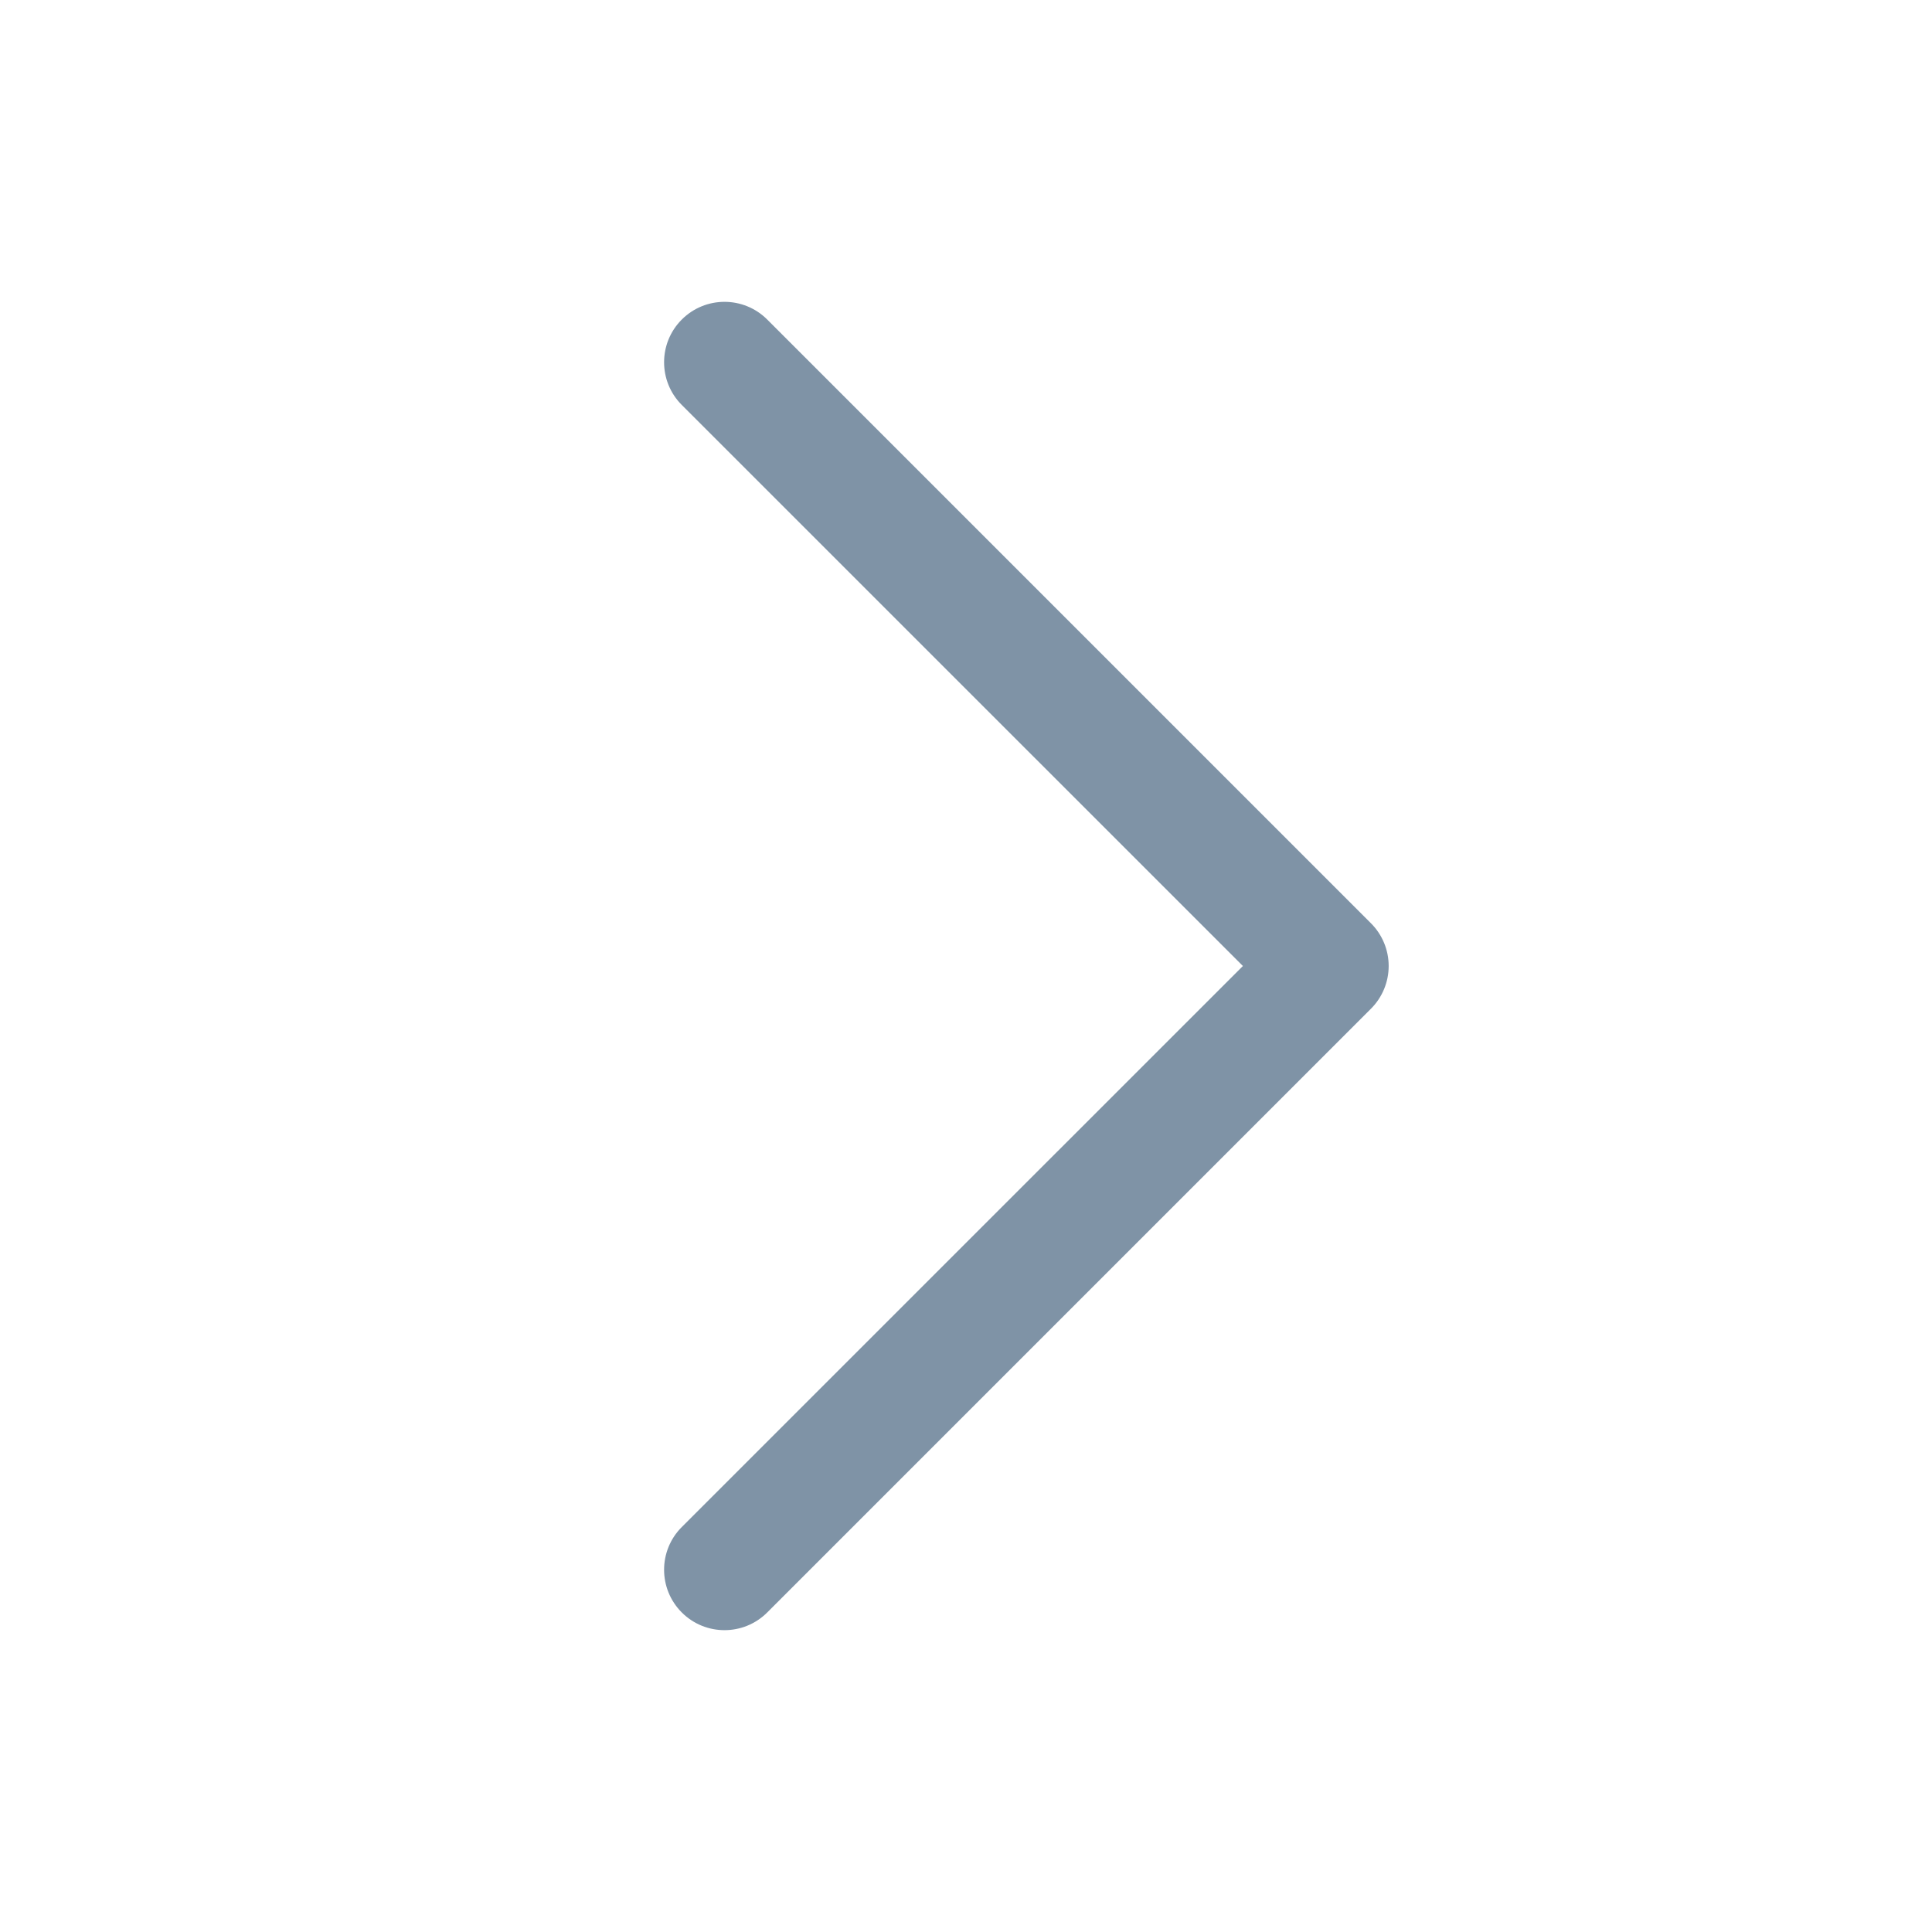
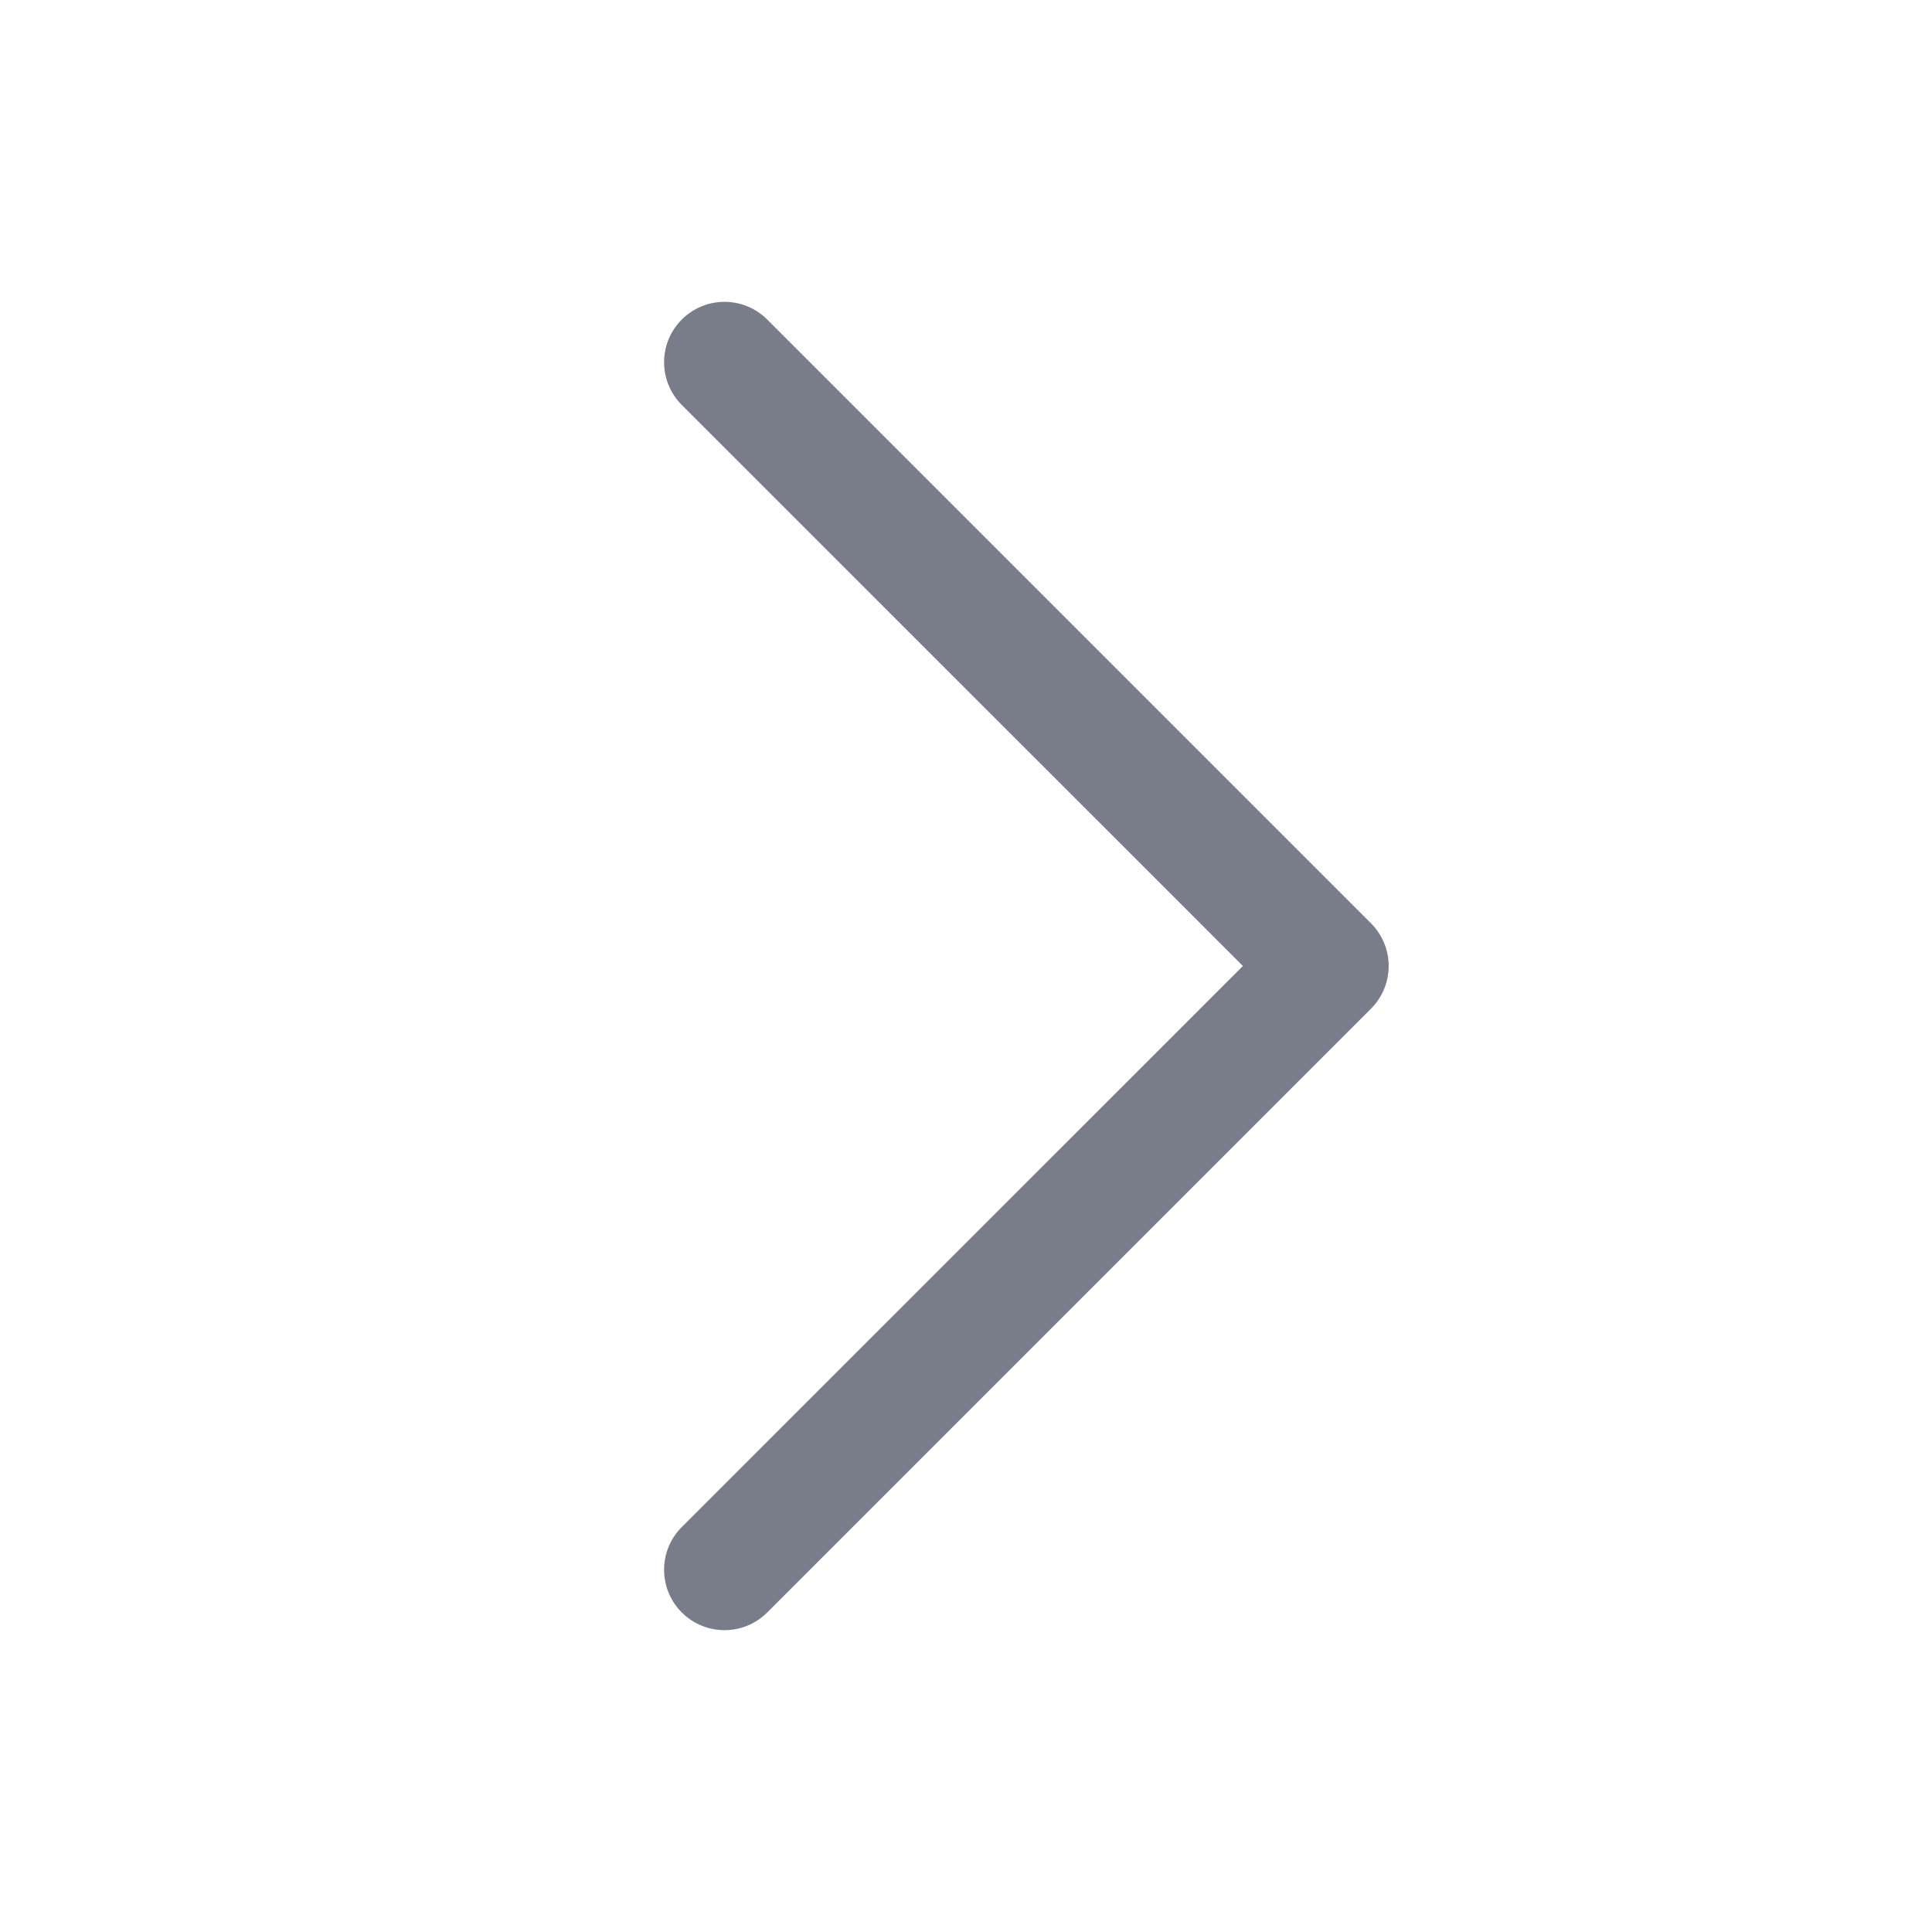
<svg xmlns="http://www.w3.org/2000/svg" width="24" height="24" viewBox="0 0 256 256">
-   <path fill="#7f93a6" d="m181.66 133.66l-80 80a8 8 0 0 1-11.32-11.32L164.69 128L90.34 53.66a8 8 0 0 1 11.32-11.32l80 80a8 8 0 0 1 0 11.32" />
+   <path fill="#797d89" d="m181.66 133.66l-80 80a8 8 0 0 1-11.32-11.32L164.69 128L90.34 53.66a8 8 0 0 1 11.32-11.32l80 80a8 8 0 0 1 0 11.32" />
</svg>
